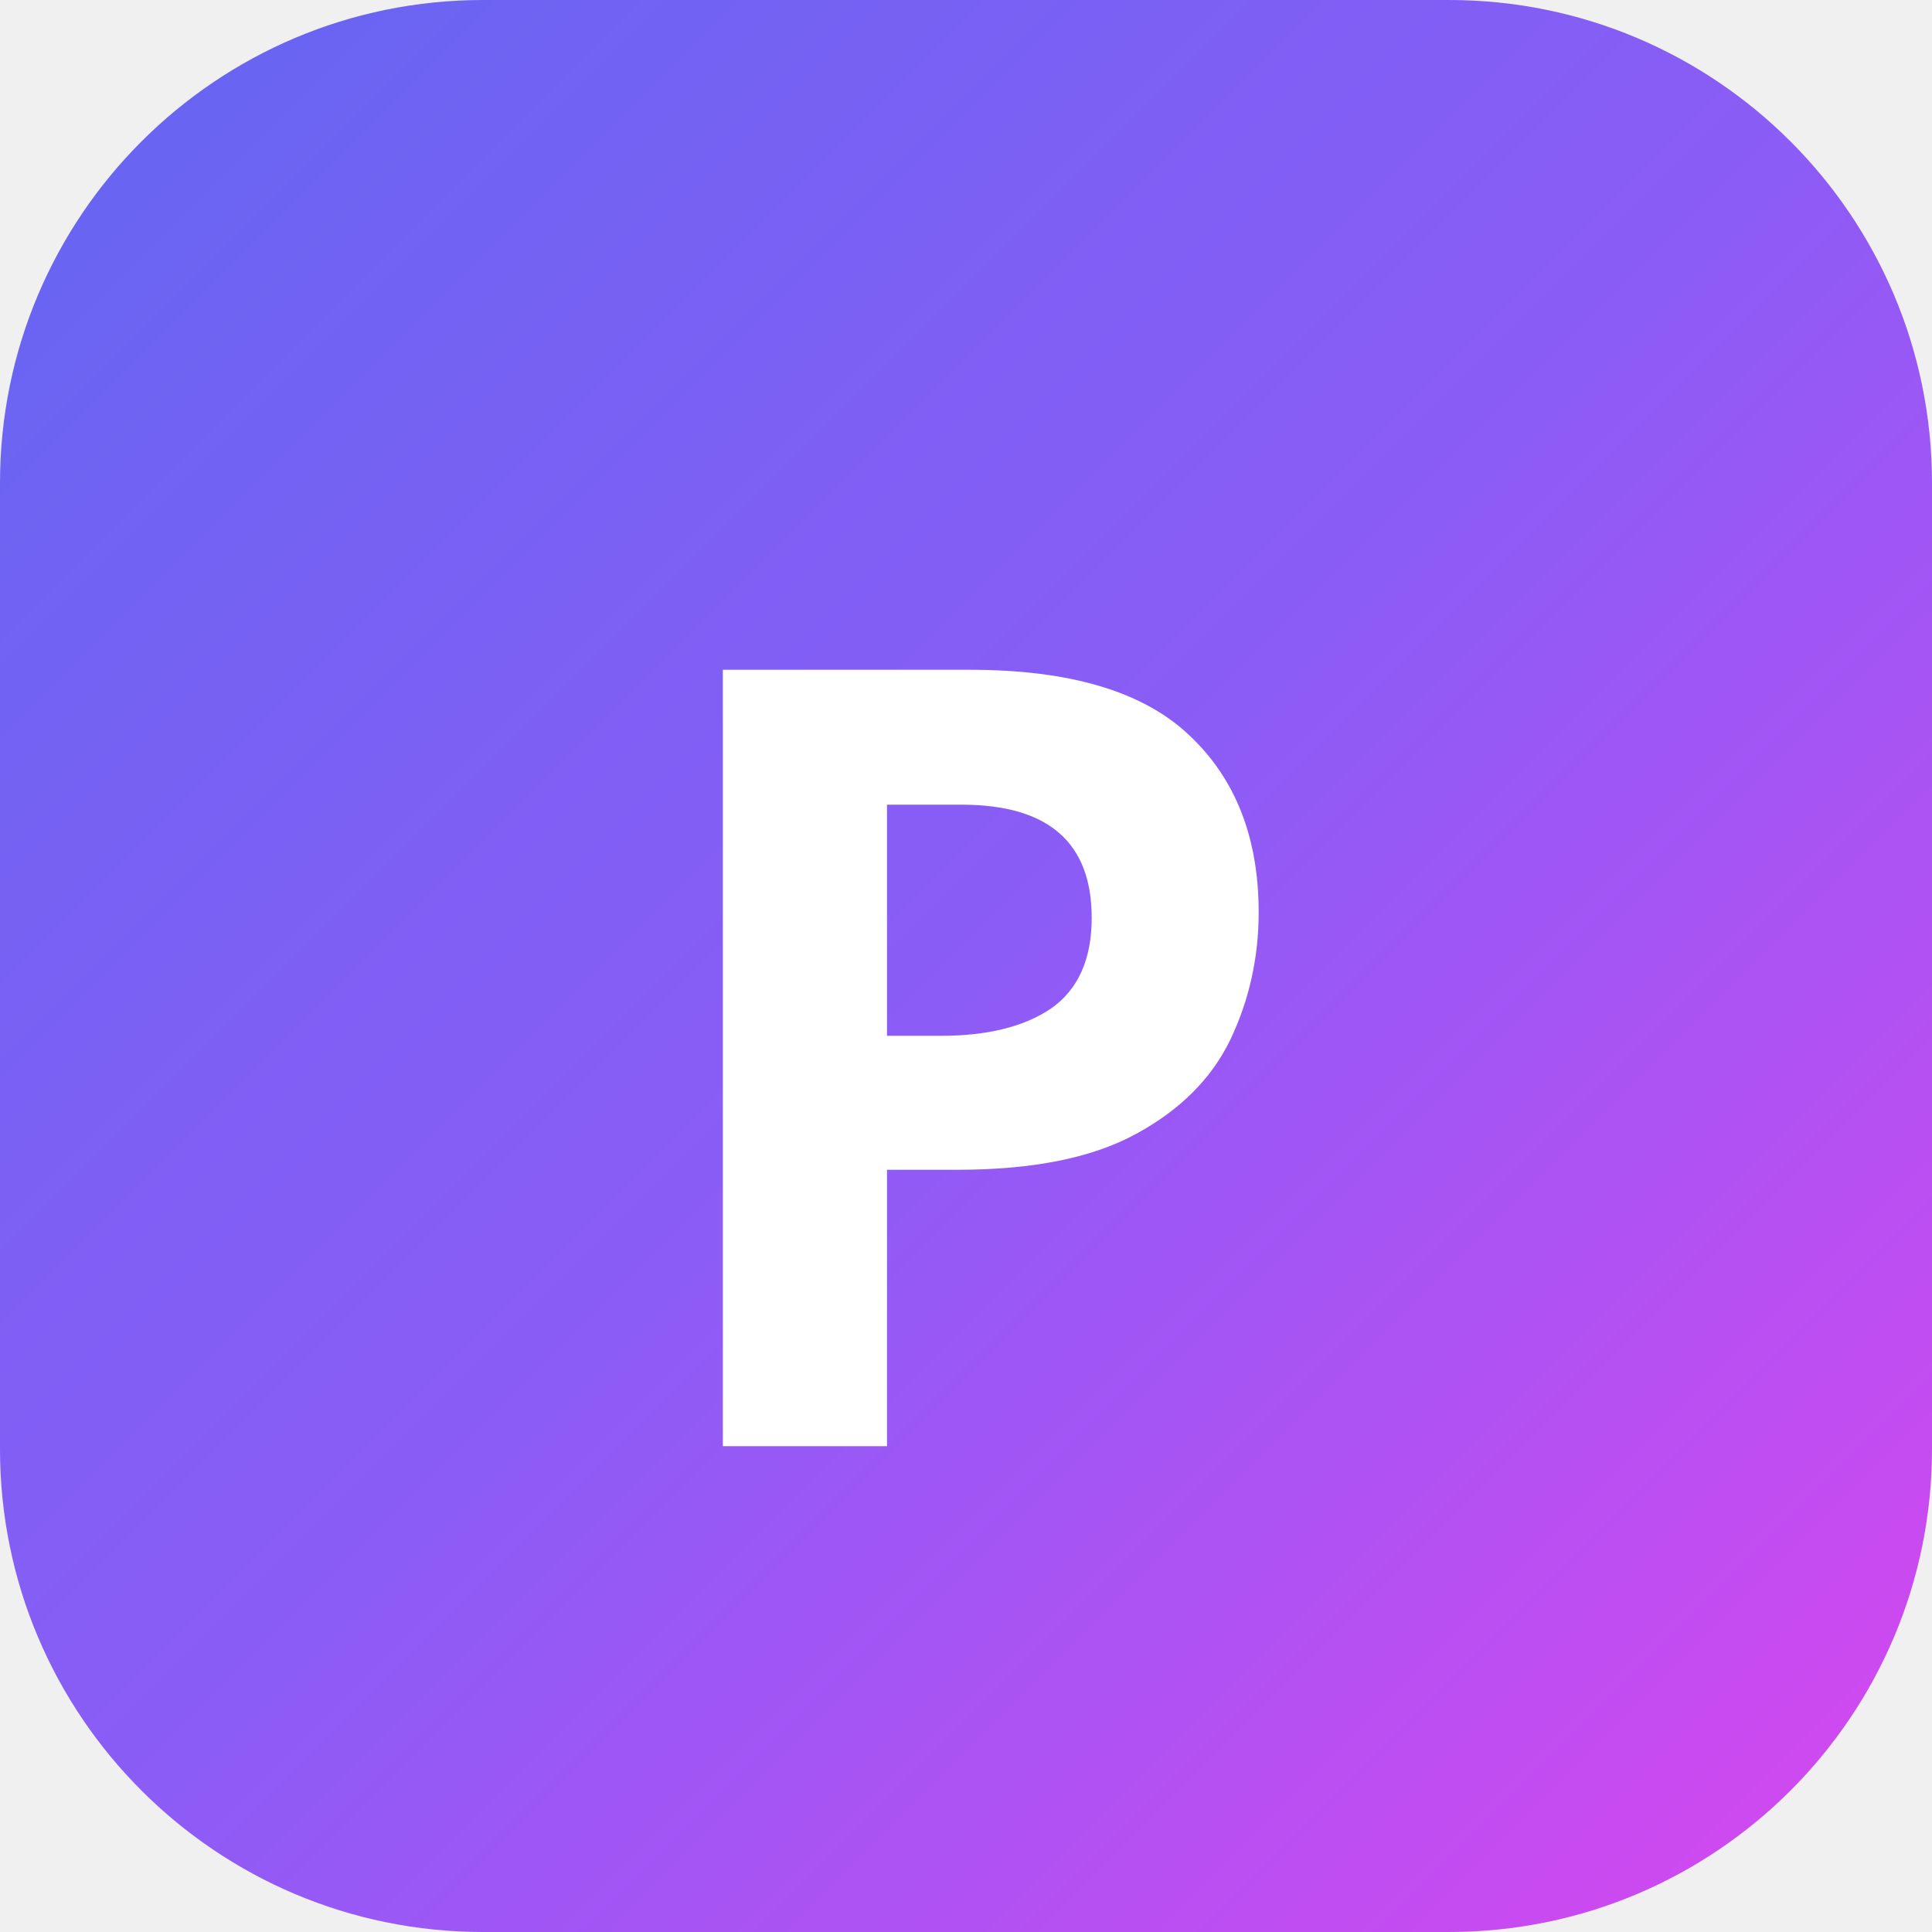
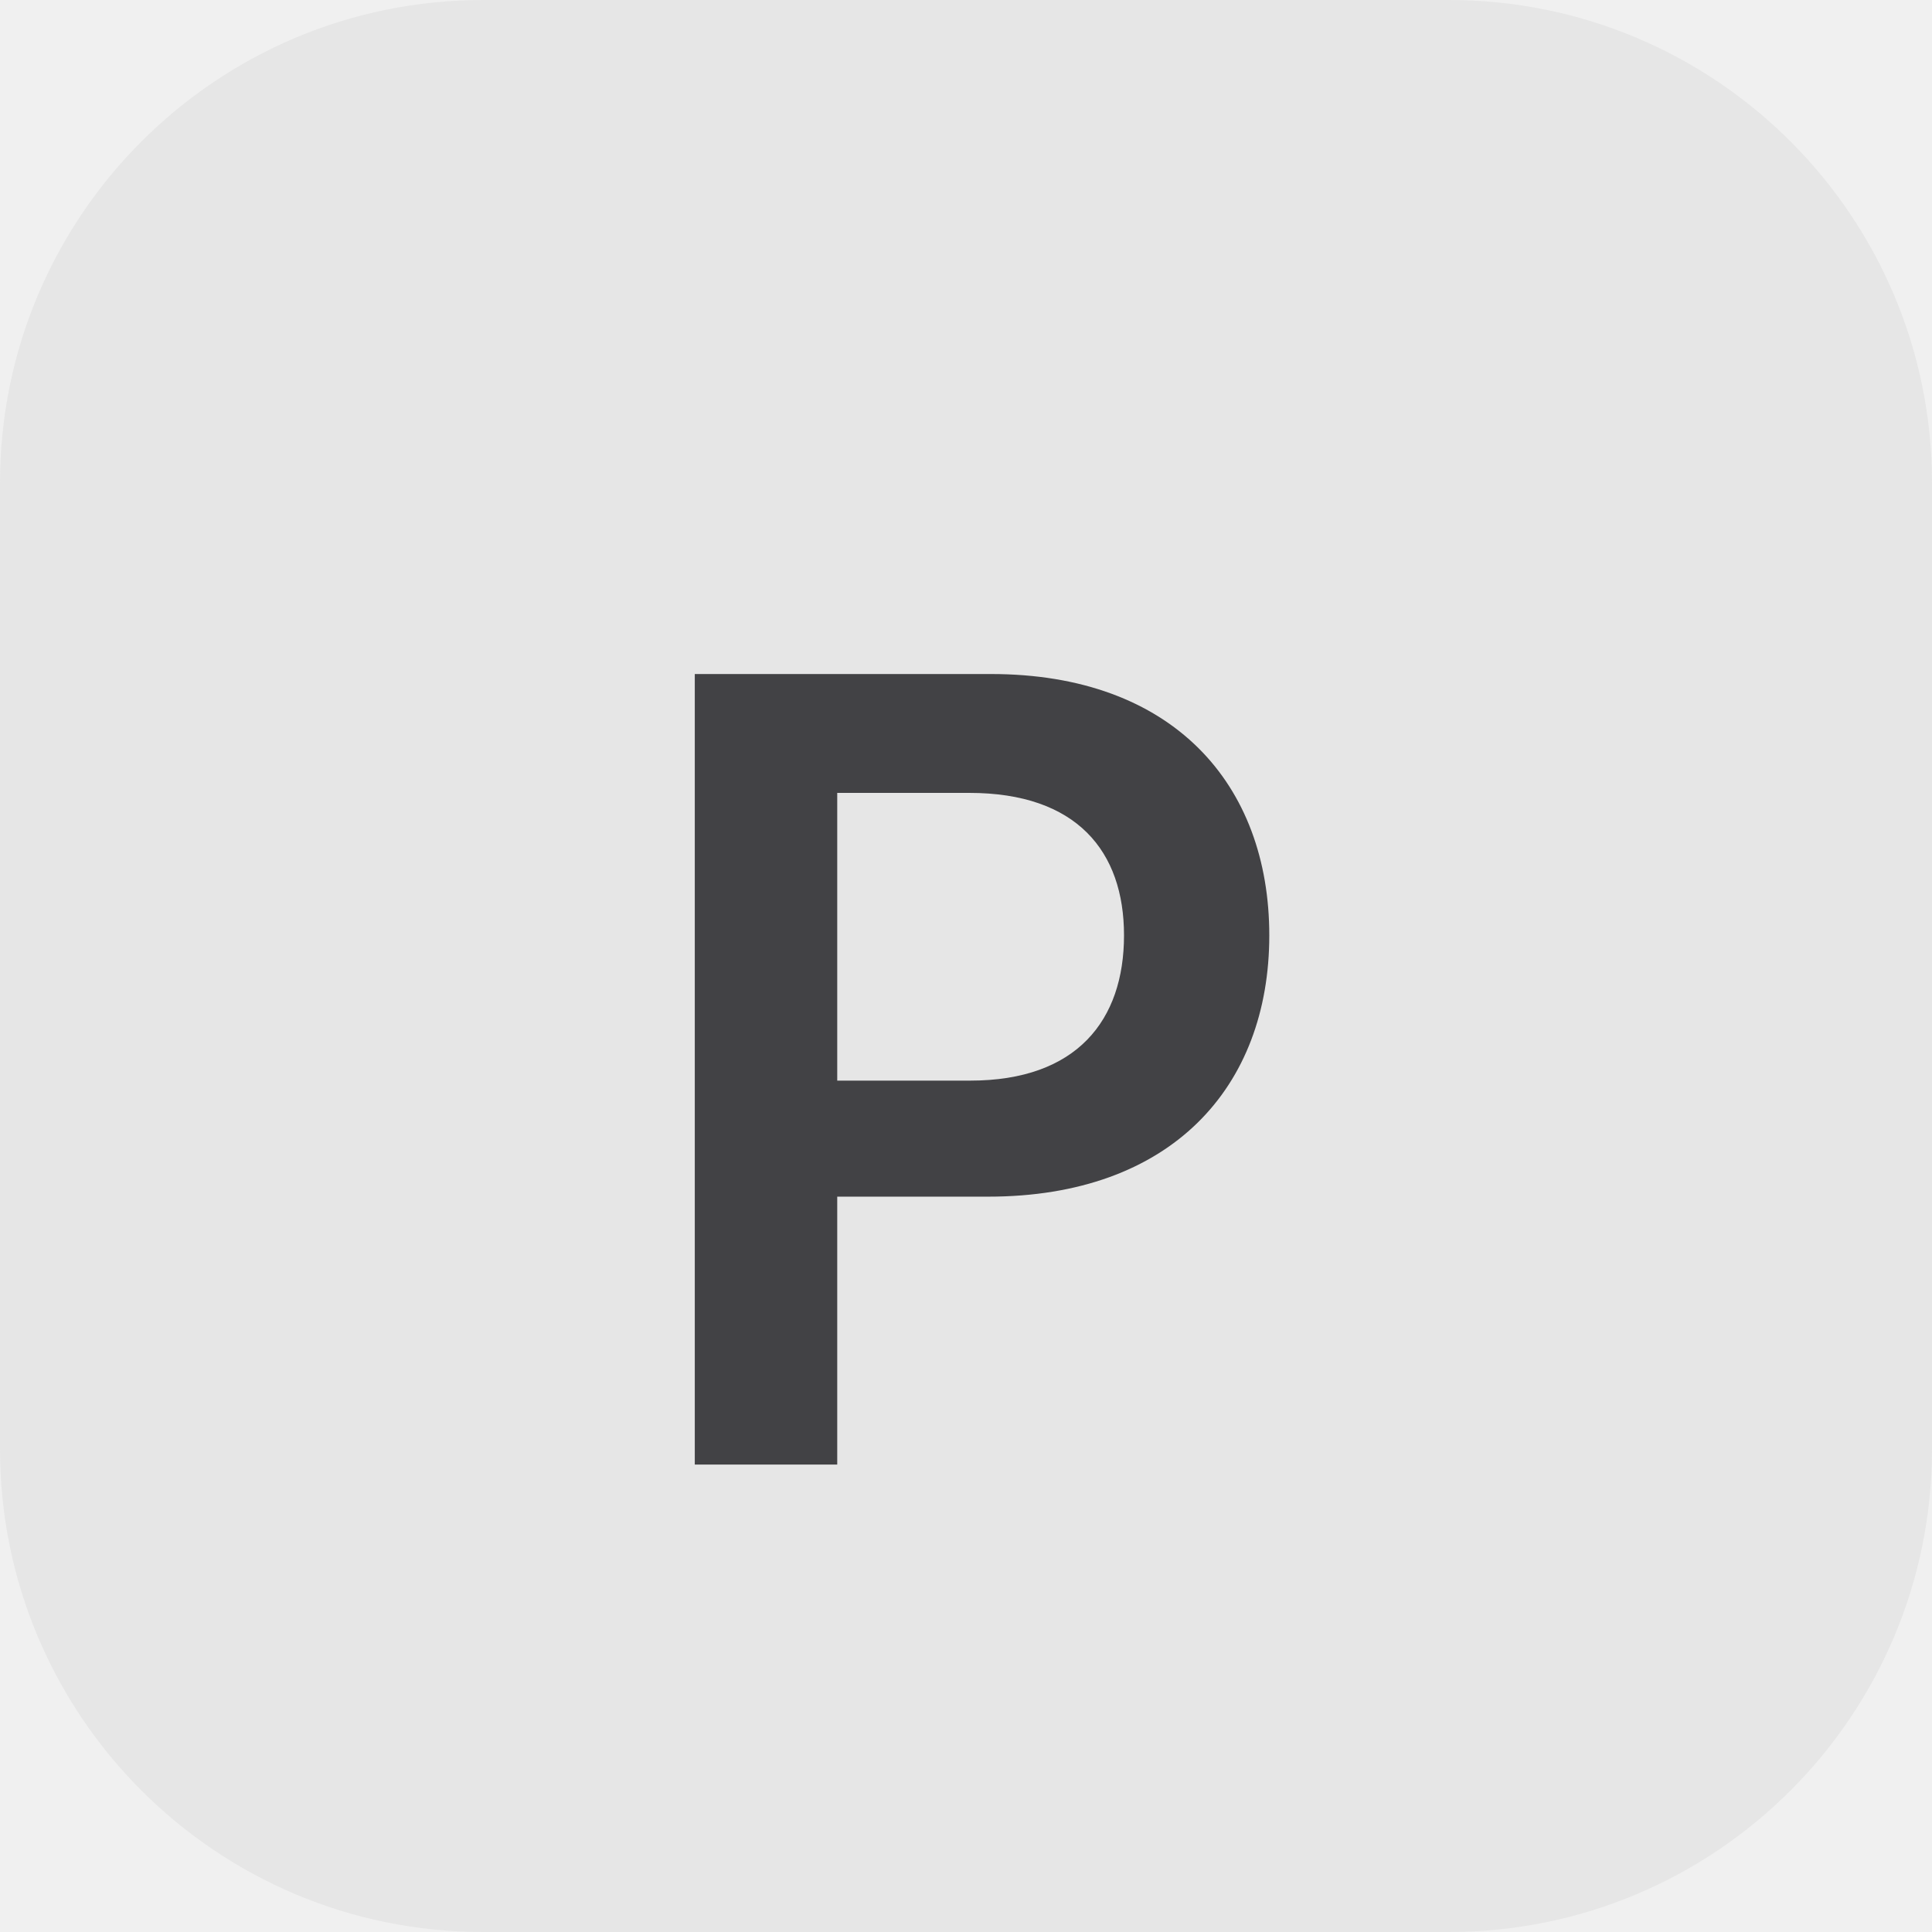
<svg xmlns="http://www.w3.org/2000/svg" viewBox="0 0 32 32" fill="none">
  <defs>
    <linearGradient id="gradient" x1="0%" y1="0%" x2="100%" y2="100%">
-       <stop offset="0%" style="stop-color:#6366f1" />
-       <stop offset="50%" style="stop-color:#8b5cf6" />
-       <stop offset="100%" style="stop-color:#d946ef" />
+       <stop offset="0%" style="stop-color:#0066cc" />
+       <stop offset="100%" style="stop-color:#f56300" />
    </linearGradient>
  </defs>
-   <rect width="32" height="32" rx="8" fill="url(#gradient)" />
-   <text x="50%" y="55%" dominant-baseline="middle" text-anchor="middle" font-family="system-ui, sans-serif" font-weight="bold" font-size="18" fill="white">P</text>
+   <rect width="32" height="32" rx="8" fill="#e6e6e6" />
+   <text x="50%" y="55%" dominant-baseline="middle" text-anchor="middle" font-family="system-ui, -apple-system, sans-serif" font-weight="600" font-size="18" fill="#424245">P</text>
</svg>
